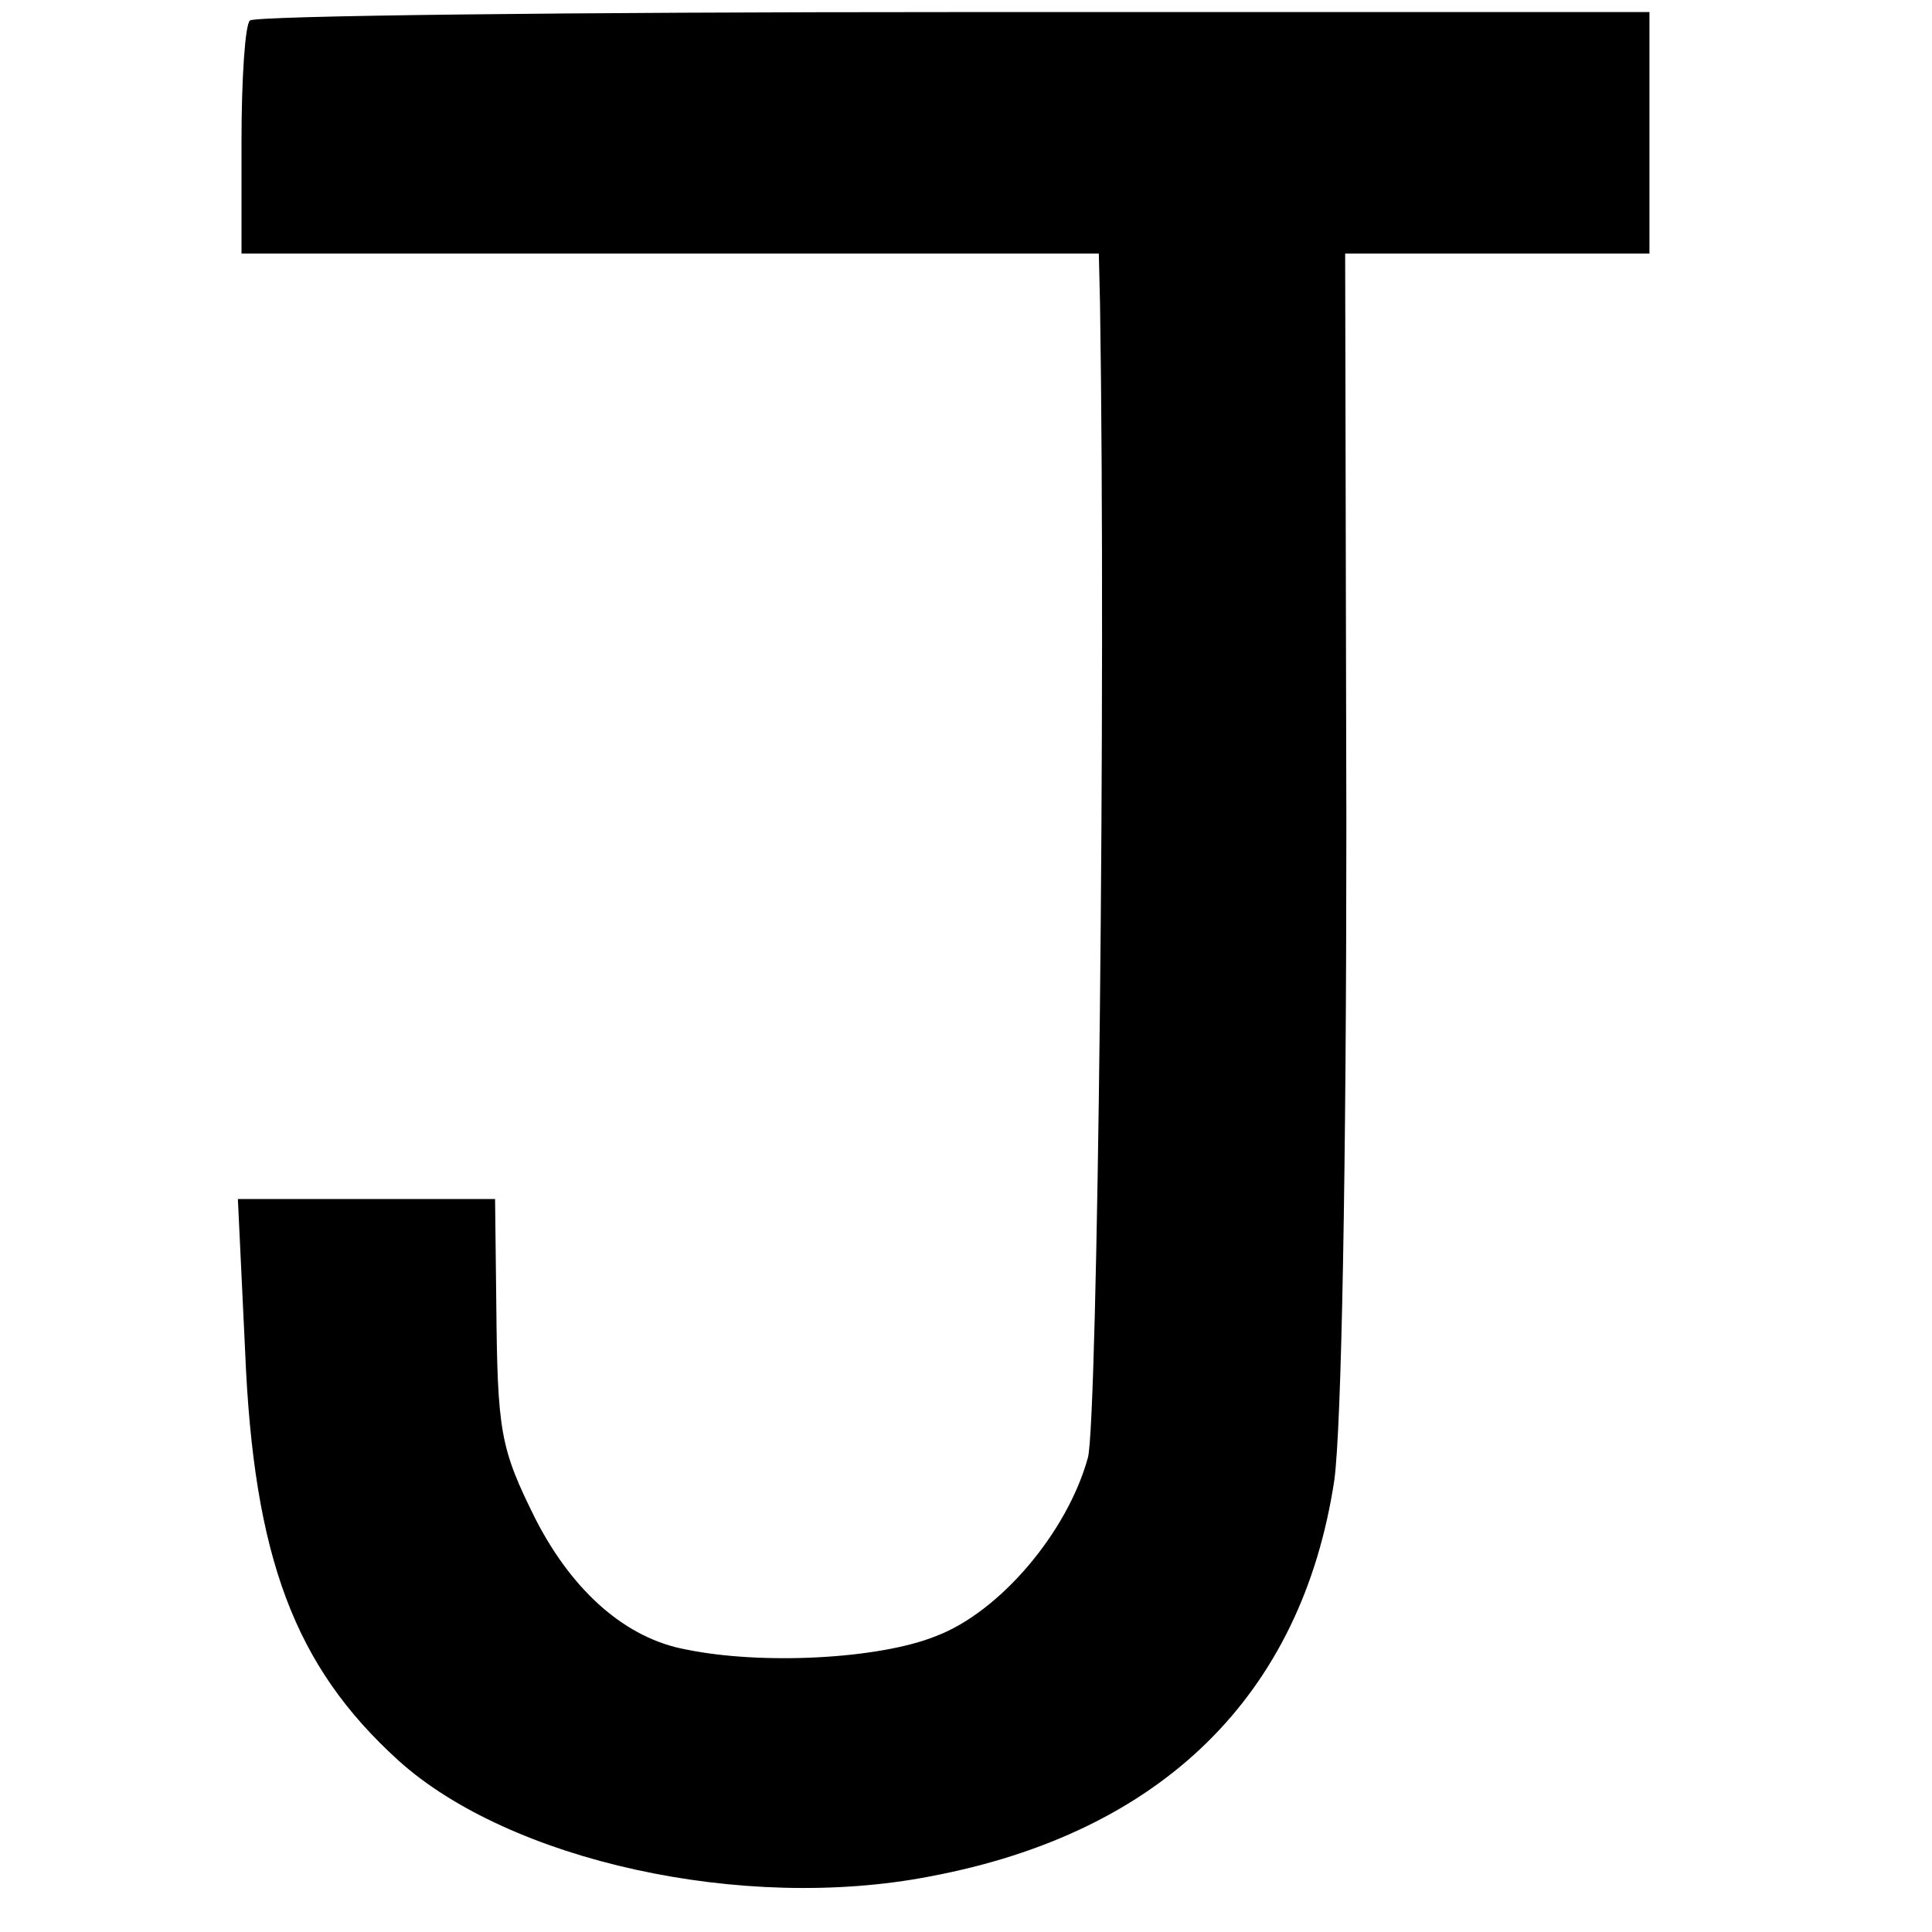
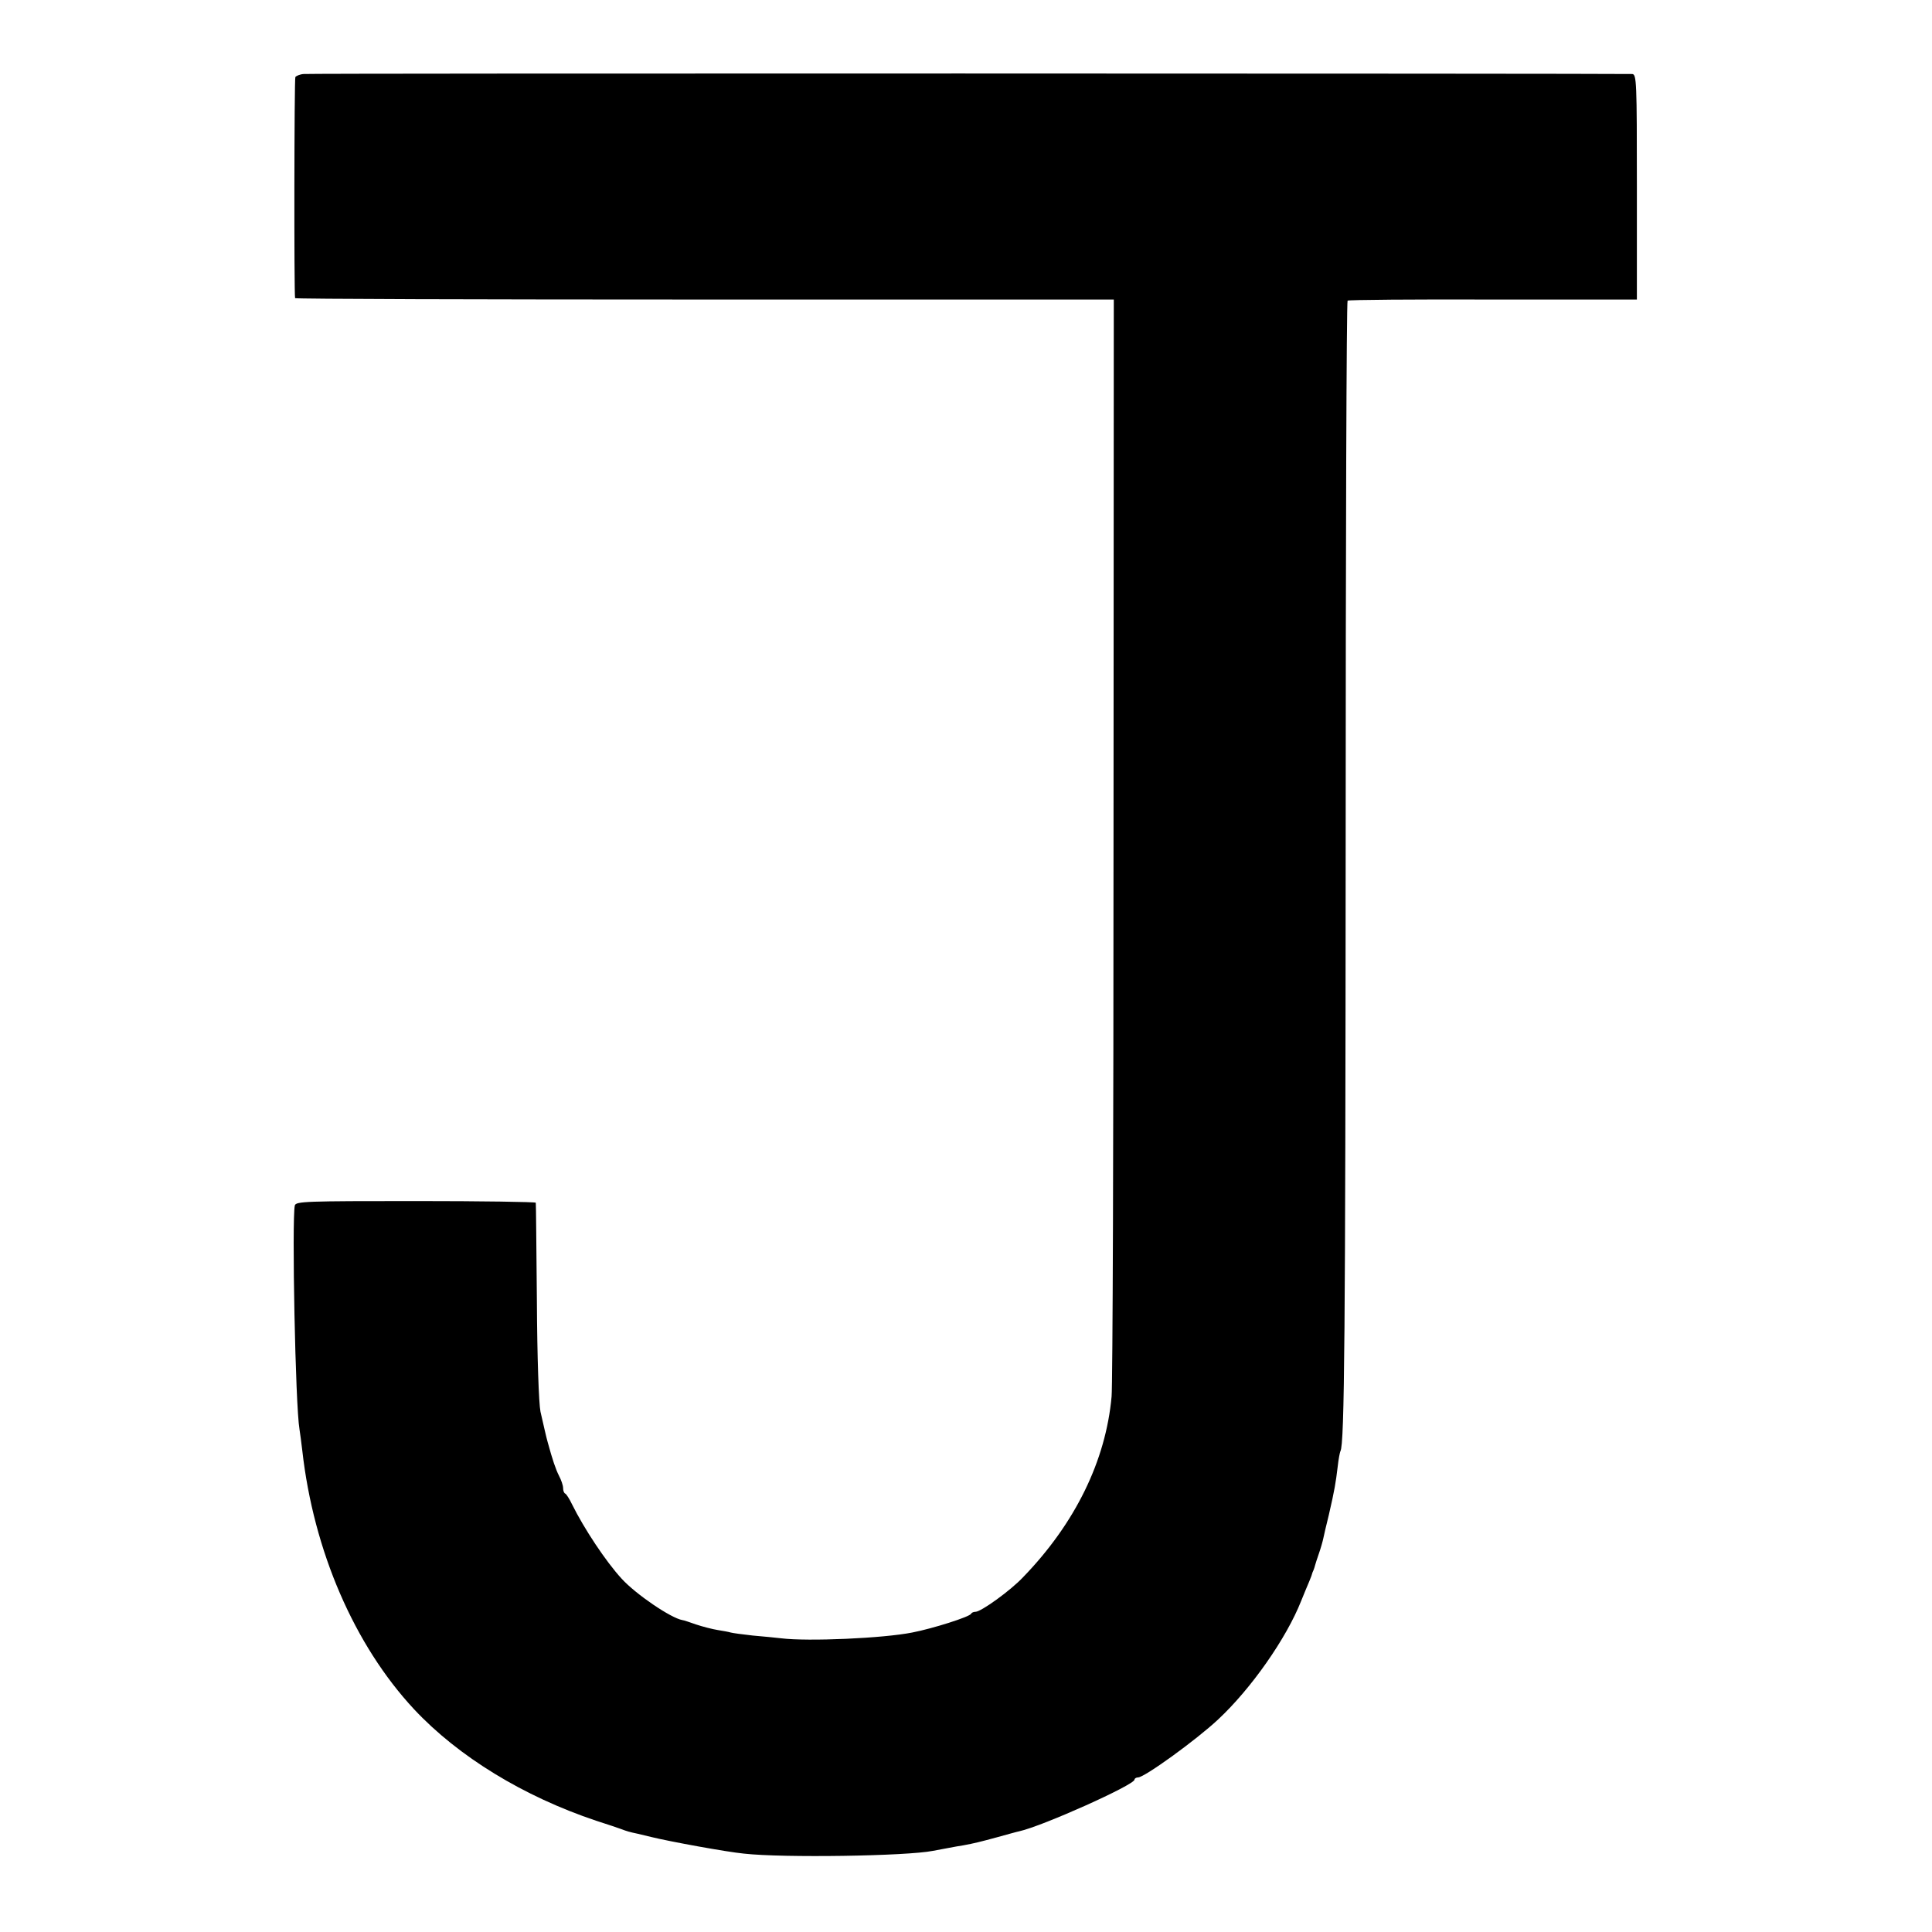
<svg xmlns="http://www.w3.org/2000/svg" version="1.0" width="16pt" height="16pt" viewBox="0 0 16 16" preserveAspectRatio="xMidYMid meet">
-   <g transform="translate(0,16) scale(0.01,-0.01)" fill="#000000" stroke="none">
-     <path d="M207 1583 c-4 -3 -7 -48 -7 -100 l0 -93 355 0 355 0 1 -42 c5 -322 -2 -924 -10 -955 -17 -62 -73 -128 -126 -148 -47 -19 -144 -24 -207 -11 -49 9 -93 47 -124 107 -30 60 -32 73 -33 180 l-1 86 -106 0 -107 0 6 -126 c7 -171 41 -261 127 -339 92 -83 285 -126 440 -96 192 36 308 150 335 328 6 43 10 258 10 544 l-1 472 126 0 126 0 0 100 0 100 -576 0 c-317 0 -580 -3 -583 -7z" />
+   <g transform="translate(0,16) scale(0.002286,-0.002286)" fill="#000000" stroke="none">
+     <path d="M1100 6731 c-14 -1 -27 -7 -30 -11 -4 -6 -5 -778 -1 -801 1 -3 668 -5 1484 -5 l1482 0 -1 -1950 c0 -1072 -3 -1983 -7 -2024 -21 -233 -132 -460 -321 -655 -45 -48 -152 -125 -172 -125 -7 0 -14 -3 -16 -7 -4 -11 -140 -54 -213 -68 -105 -21 -378 -33 -475 -21 -19 2 -65 7 -103 10 -37 4 -73 9 -80 11 -6 2 -28 6 -47 9 -19 3 -54 12 -78 20 -23 8 -46 16 -50 16 -41 7 -168 93 -220 150 -57 62 -136 181 -180 270 -9 19 -20 36 -24 38 -5 2 -8 11 -8 20 0 10 -7 30 -15 45 -12 24 -23 56 -41 122 -5 17 -14 58 -26 110 -6 29 -12 197 -13 400 -2 193 -3 353 -4 357 -1 3 -196 6 -435 6 -398 0 -434 -1 -438 -16 -11 -53 2 -726 17 -811 2 -14 7 -48 10 -76 41 -365 189 -706 405 -938 161 -172 397 -316 660 -404 41 -13 82 -27 90 -30 21 -8 31 -11 60 -17 14 -3 36 -9 50 -12 65 -16 272 -54 335 -60 142 -16 590 -9 685 10 24 4 82 16 110 20 38 7 59 12 125 30 33 9 68 19 78 21 85 19 417 168 417 187 0 4 6 8 13 8 23 0 211 136 290 210 119 111 247 293 301 430 10 25 23 56 29 70 6 14 11 28 12 33 2 4 4 9 5 12 1 3 3 8 4 13 1 4 7 23 14 43 7 20 14 45 16 55 2 10 11 49 20 85 21 91 25 116 32 174 3 28 8 53 10 57 15 24 18 443 19 2193 0 1084 3 1972 7 1975 3 3 241 5 527 4 l521 0 0 408 c0 382 -1 408 -17 409 -91 2 -4794 3 -4813 0z" />
  </g>
</svg>
